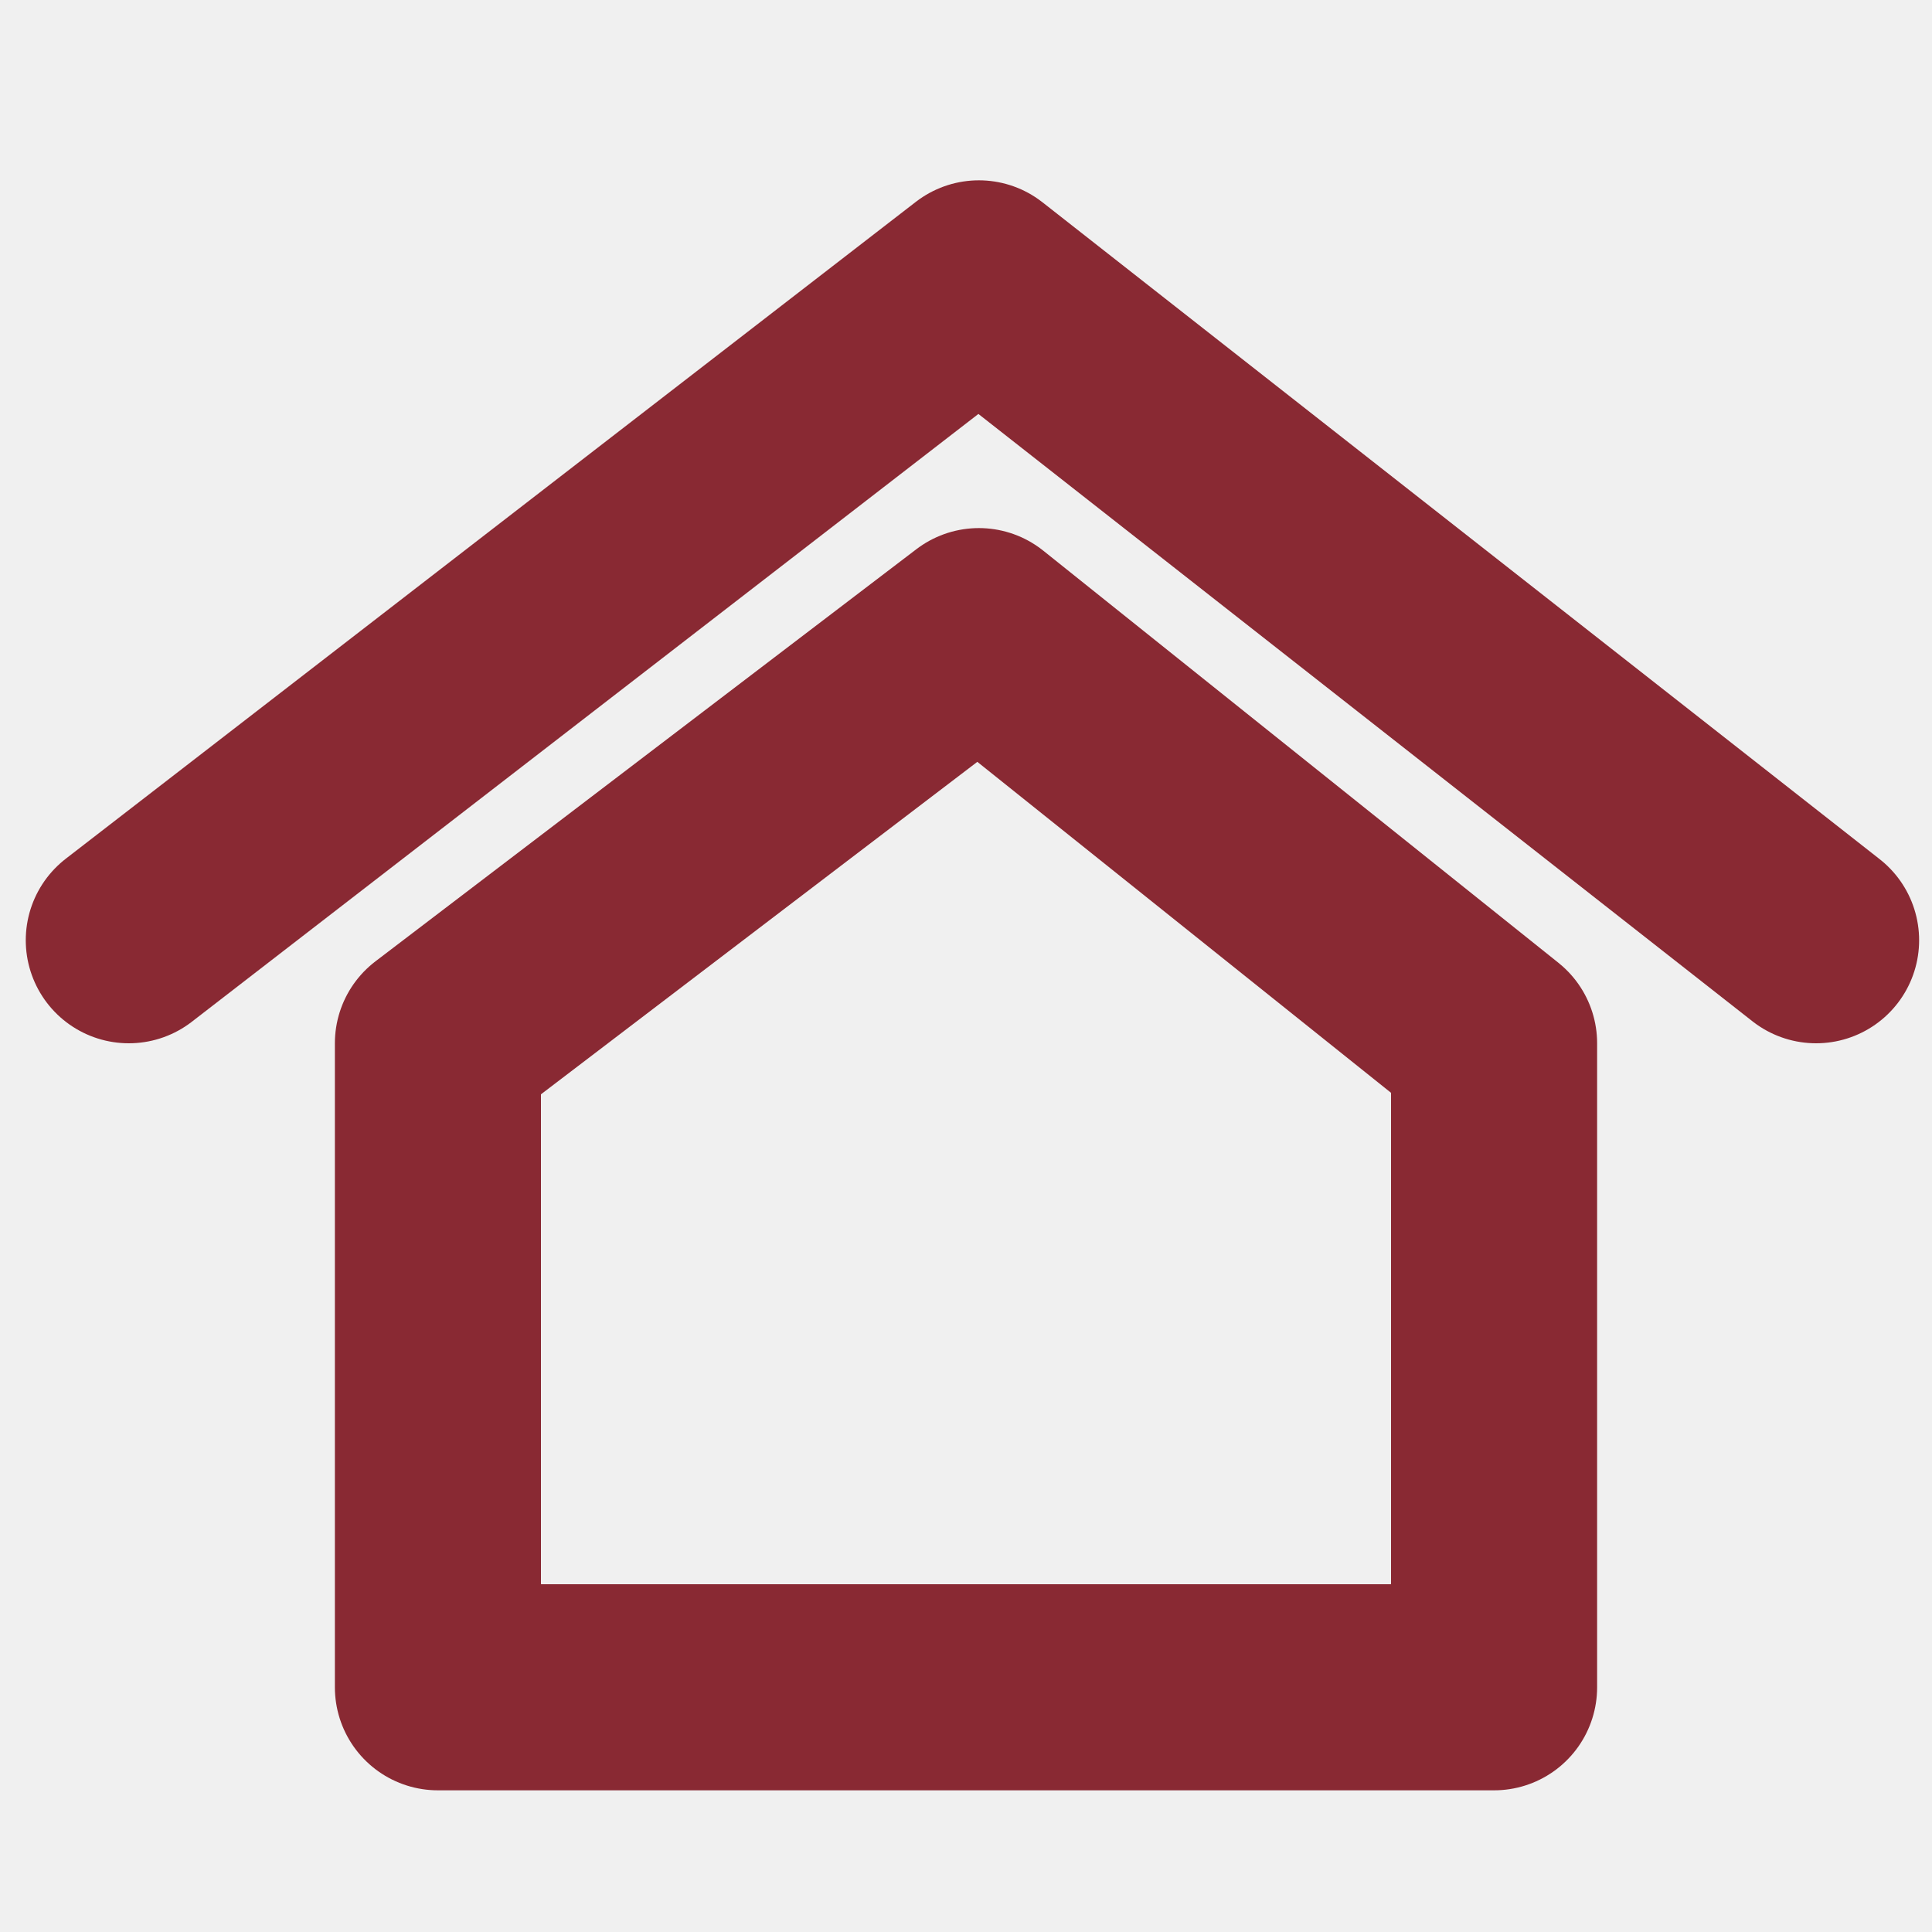
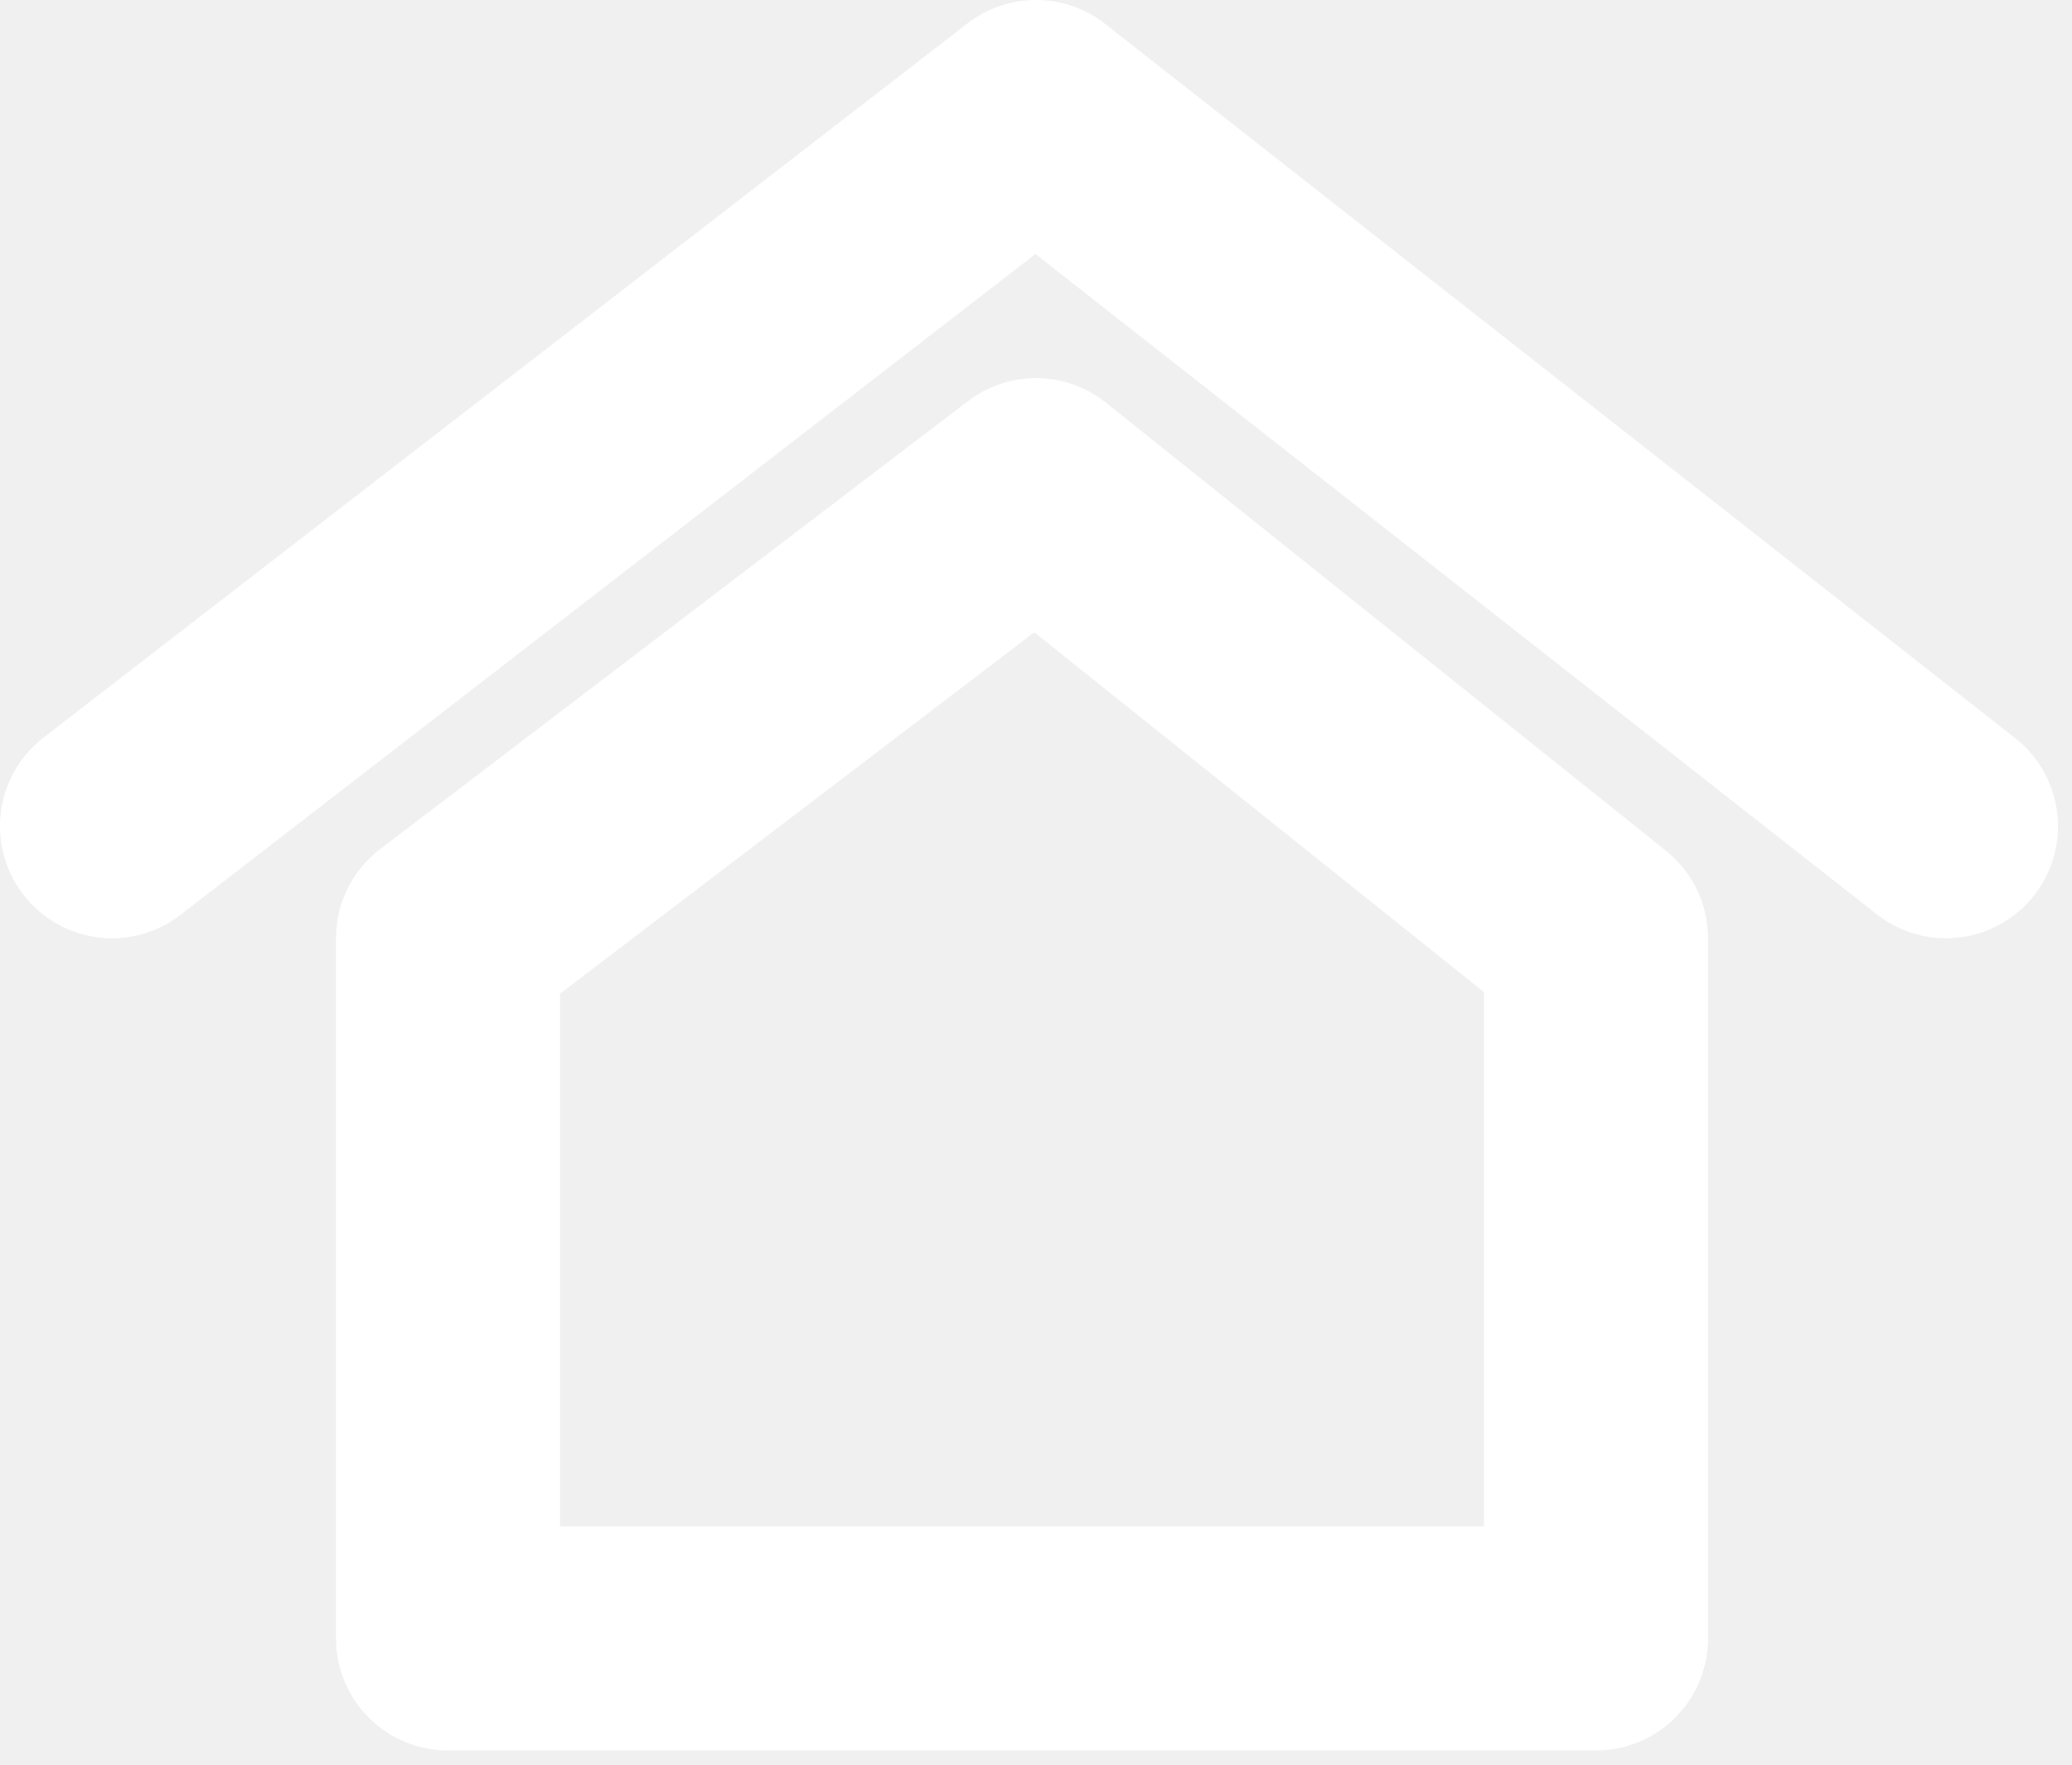
- <svg xmlns="http://www.w3.org/2000/svg" width="75" height="75" viewBox="0 0 75 75" fill="none">
-   <path d="M5 36.5L38 11L70.5 36.5M17 40.5L38 24.5L58 40.5V65.5H17V40.5Z" stroke="#892933" stroke-width="8" stroke-linecap="round" stroke-linejoin="round" />
+ <svg xmlns="http://www.w3.org/2000/svg" width="74" height="63" viewBox="0 0 74 63" fill="none">
+   <path d="M4 29.5L37 4L69.5 29.5M16 33.5L37 17.5L57 33.5V58.5H16V33.5Z" stroke="white" stroke-width="8" stroke-linecap="round" stroke-linejoin="round" />
</svg>
